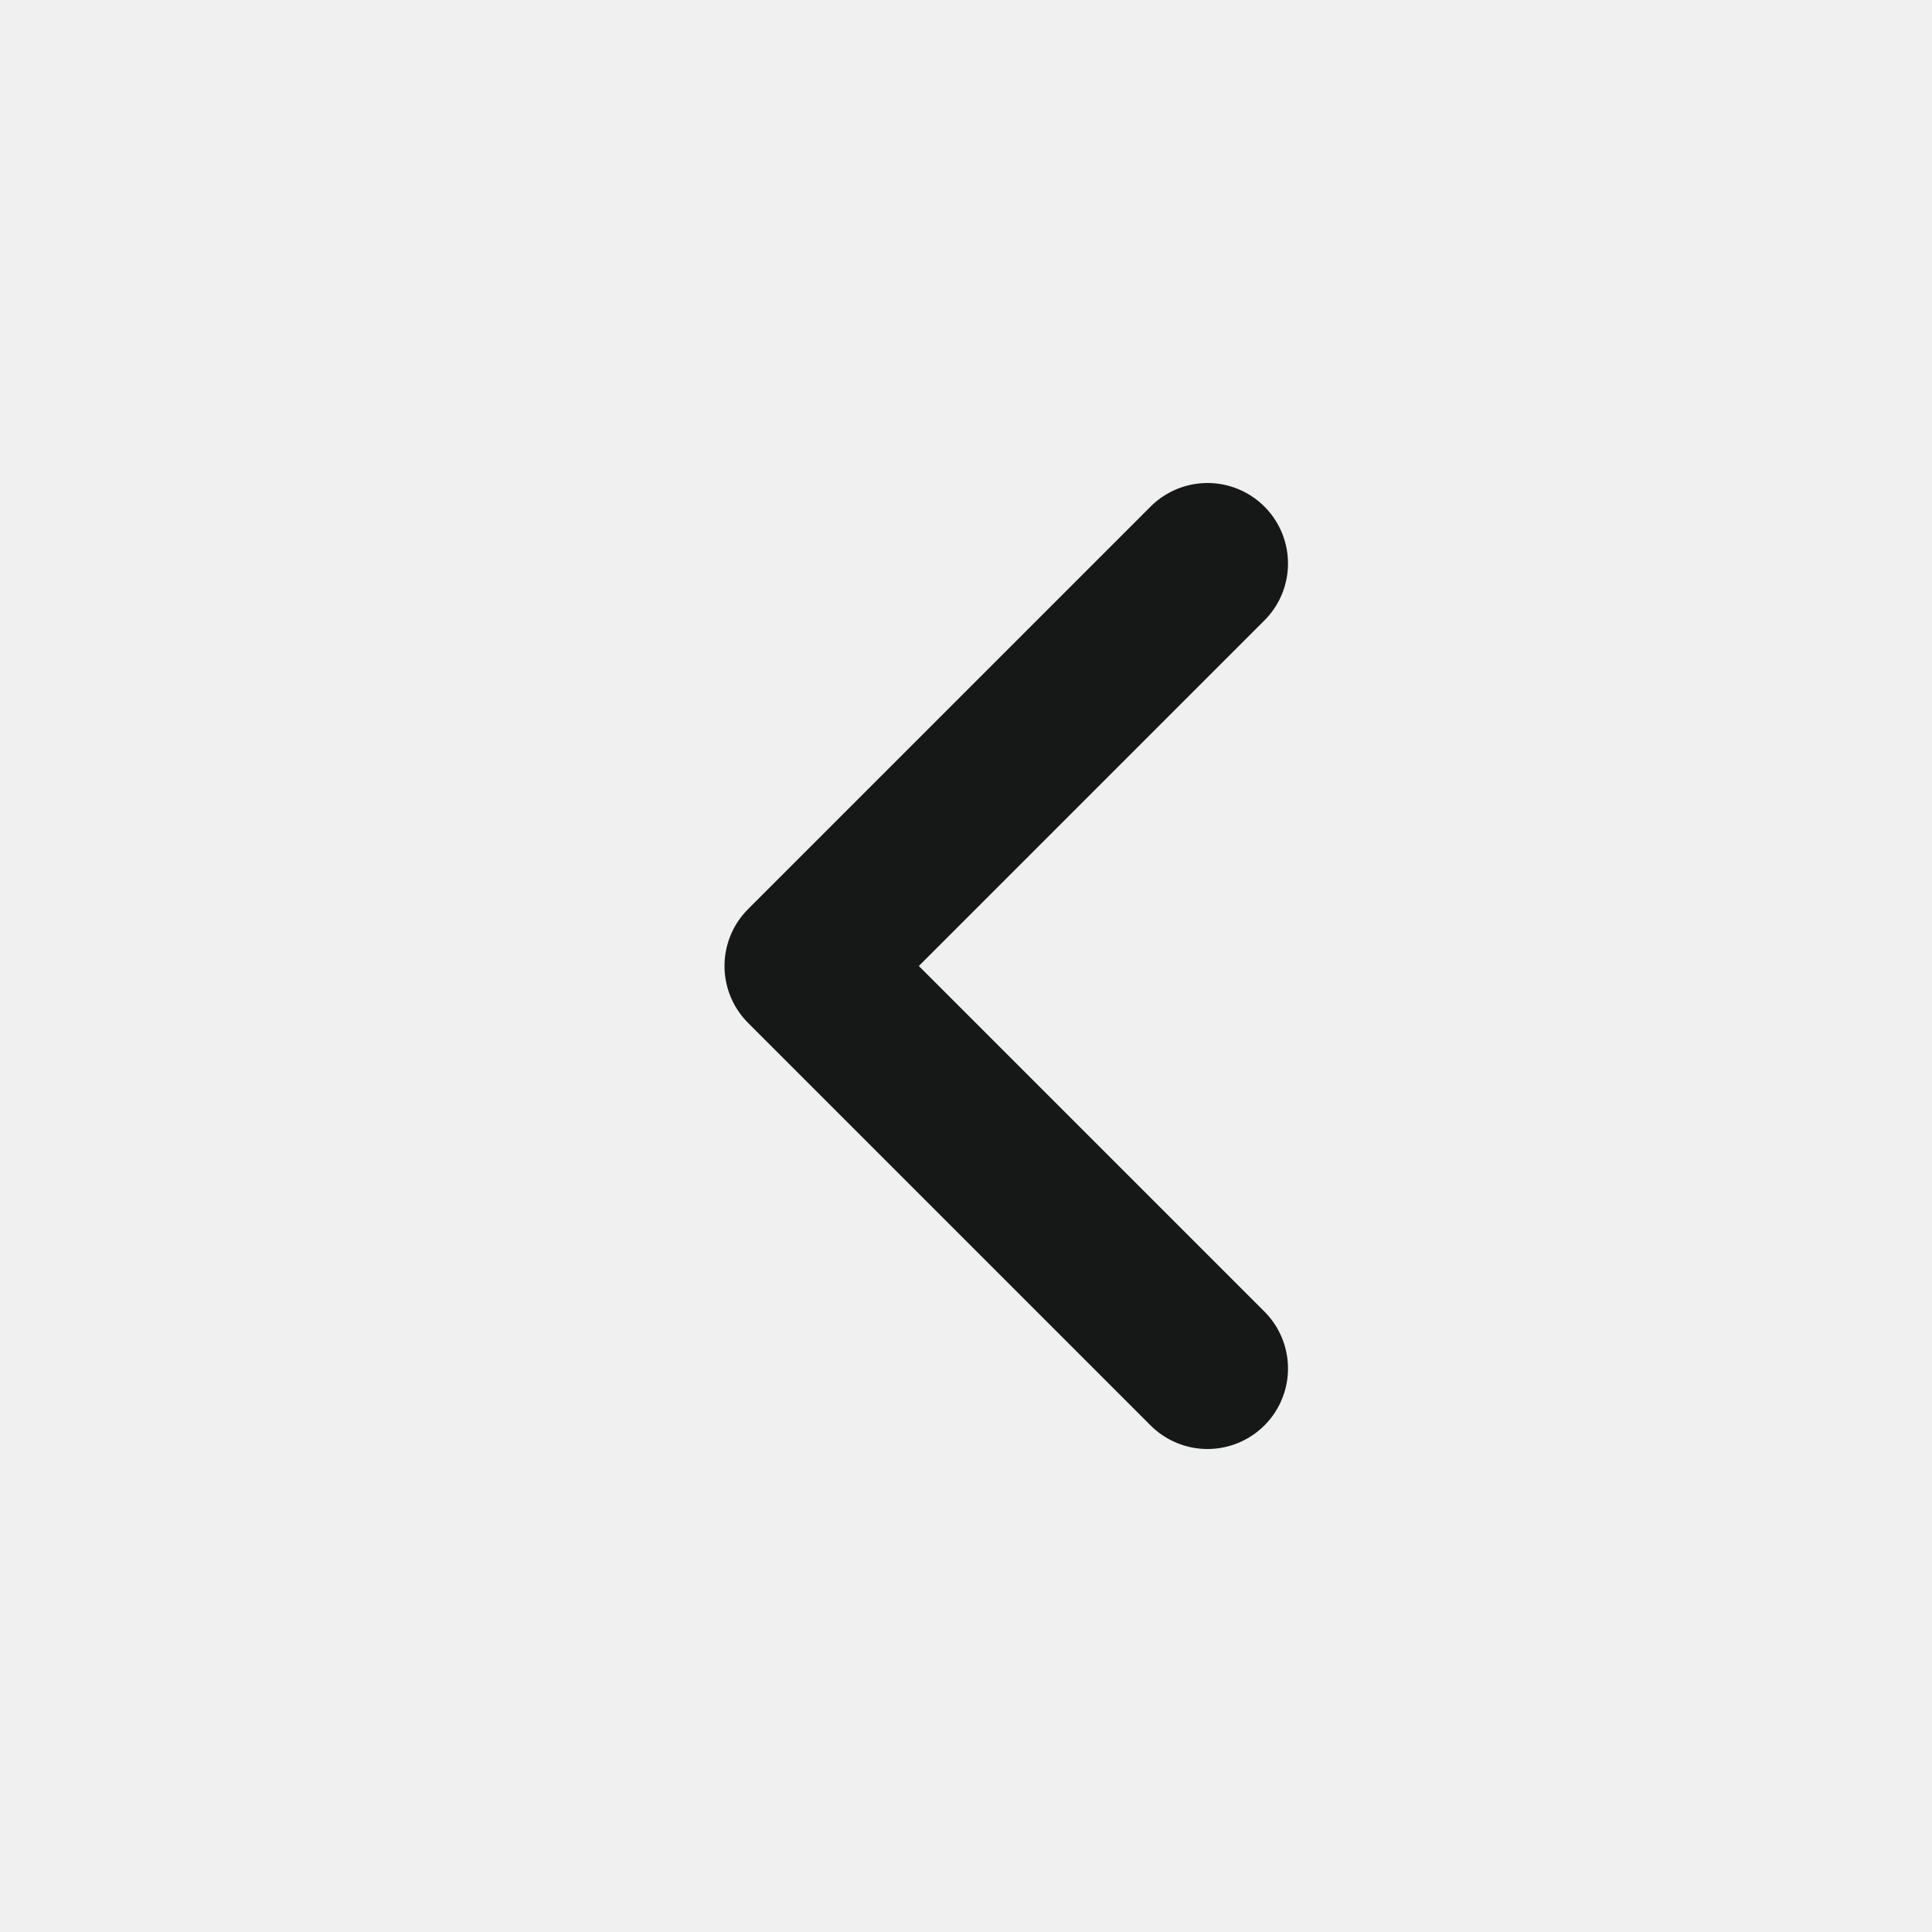
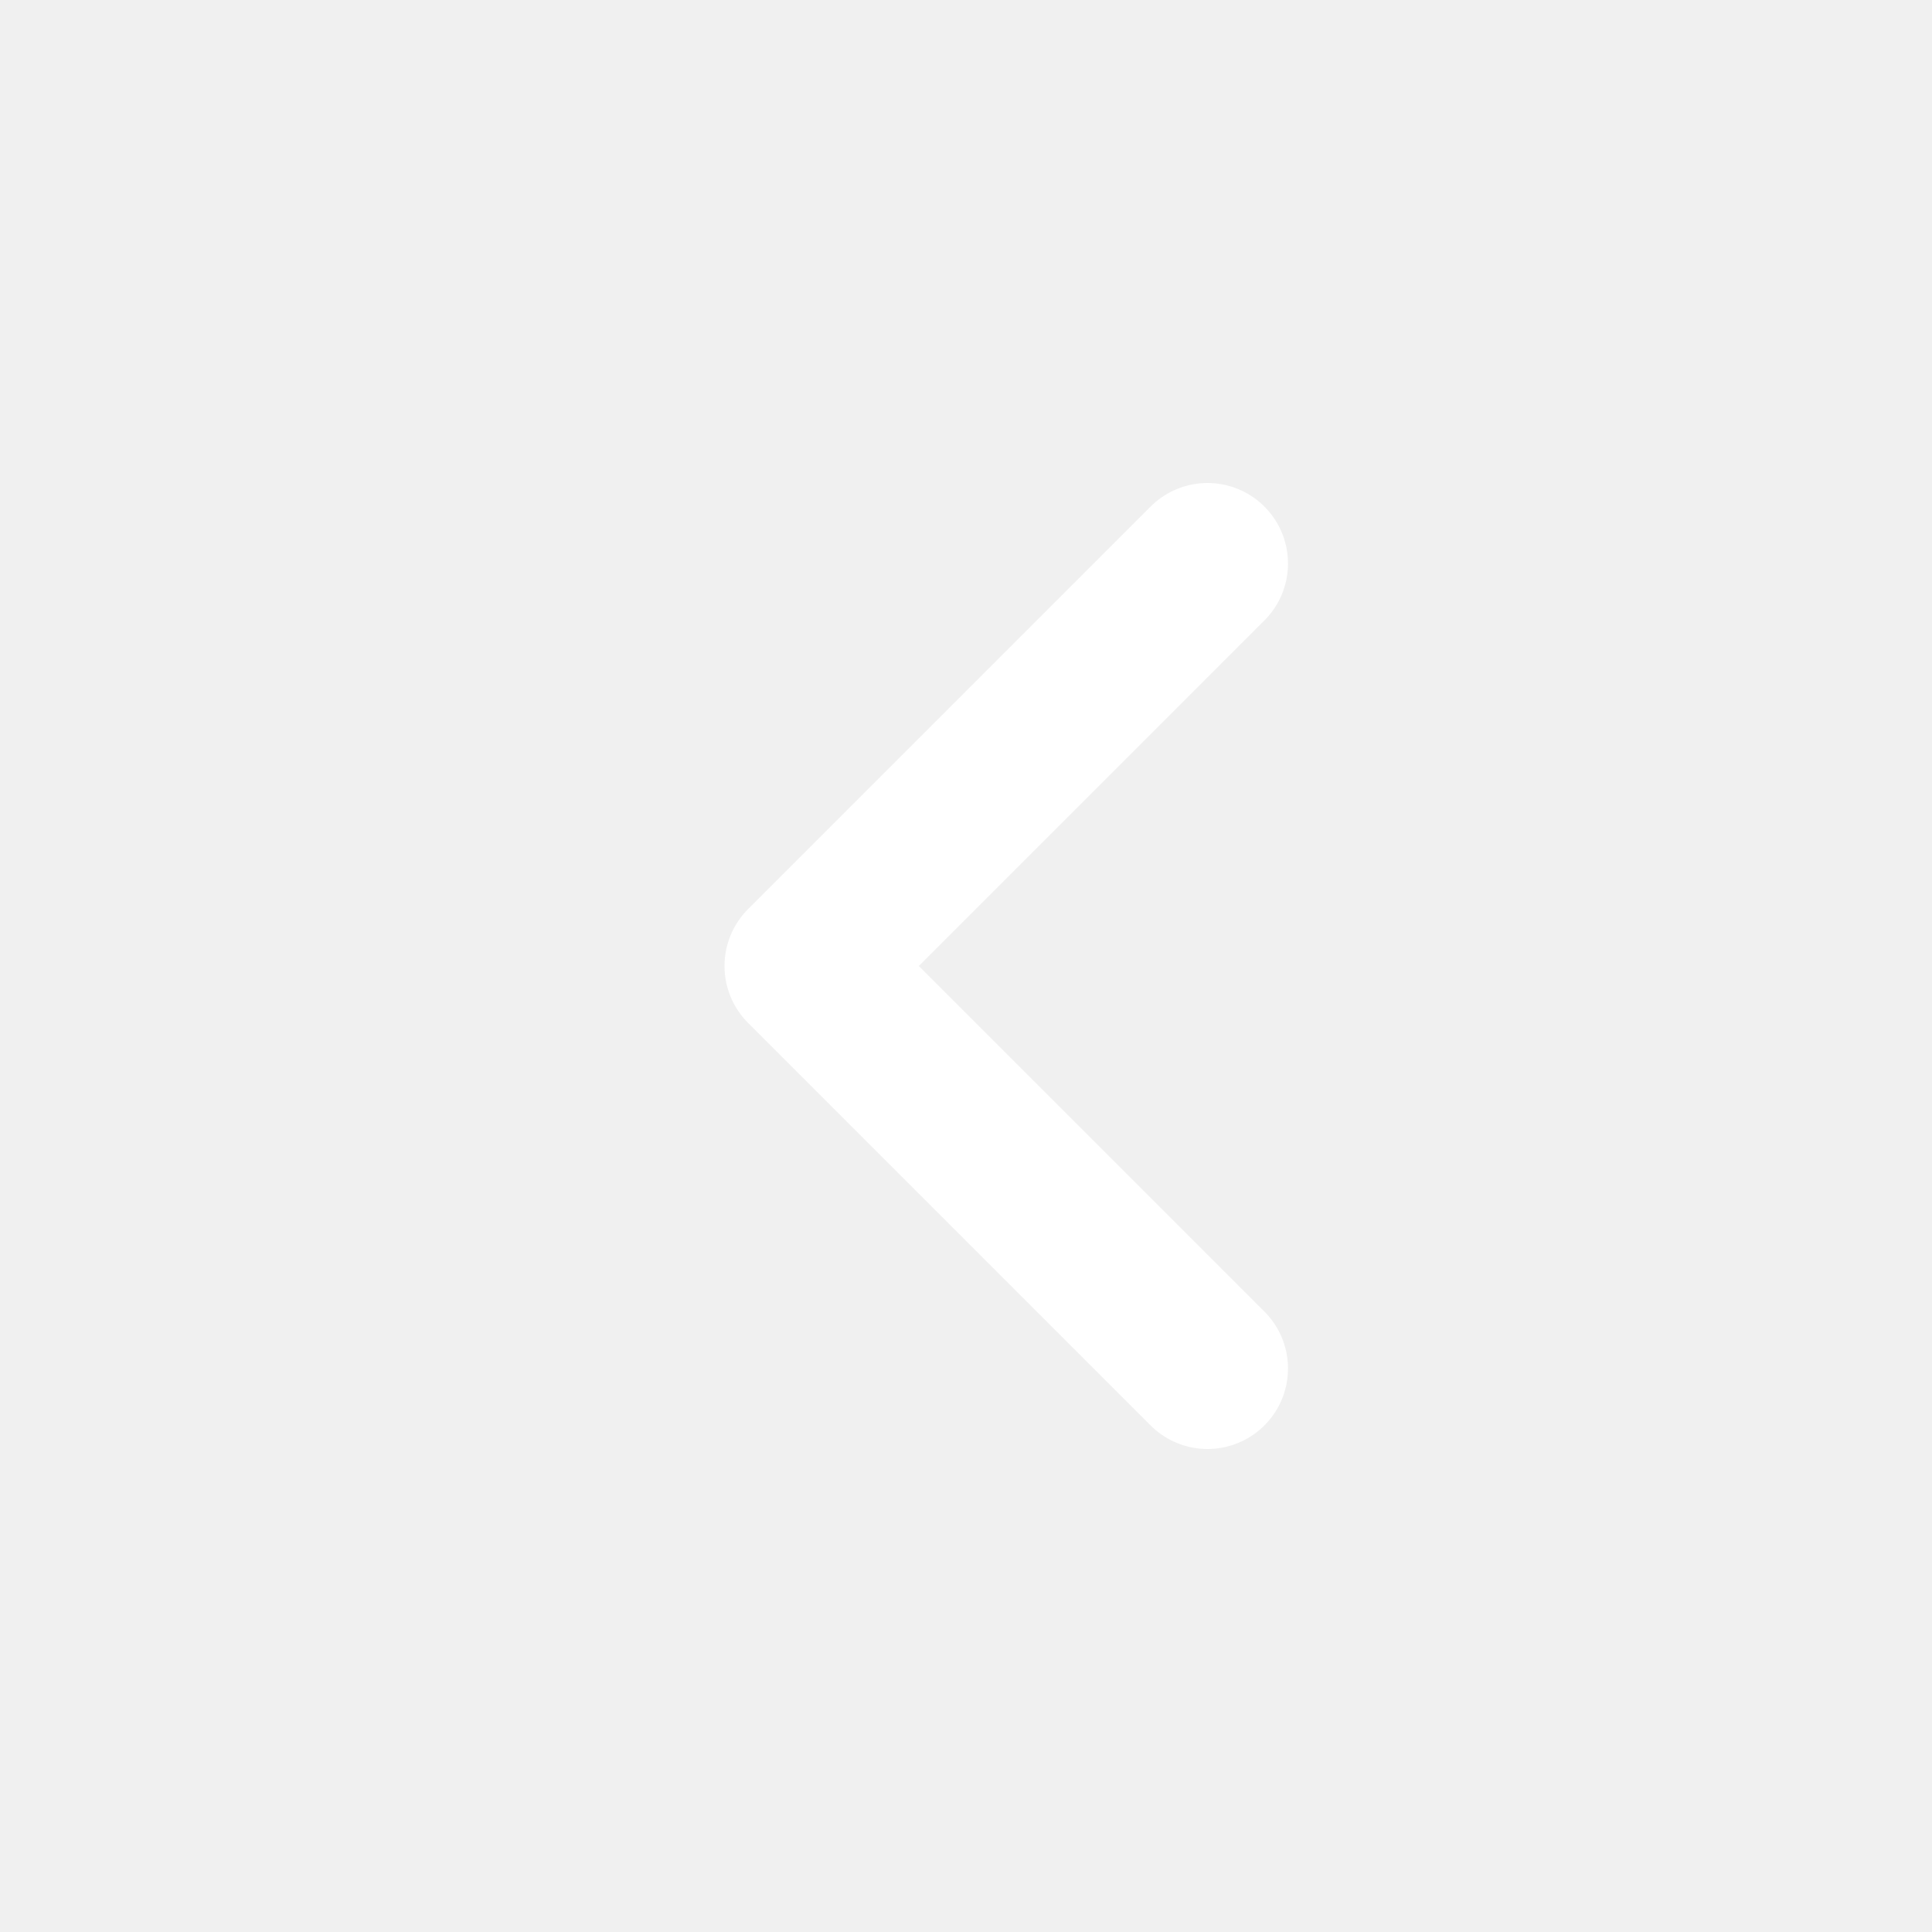
<svg xmlns="http://www.w3.org/2000/svg" width="24" height="24" viewBox="0 0 24 24" fill="none">
-   <path d="M15 17L10 12L15 7" stroke="#161717" stroke-width="2" stroke-linecap="round" stroke-linejoin="round" />
+   <path d="M15 17L10 12L15 7" stroke="#FFFFFF" stroke-width="2" stroke-linecap="round" stroke-linejoin="round" />
</svg>
